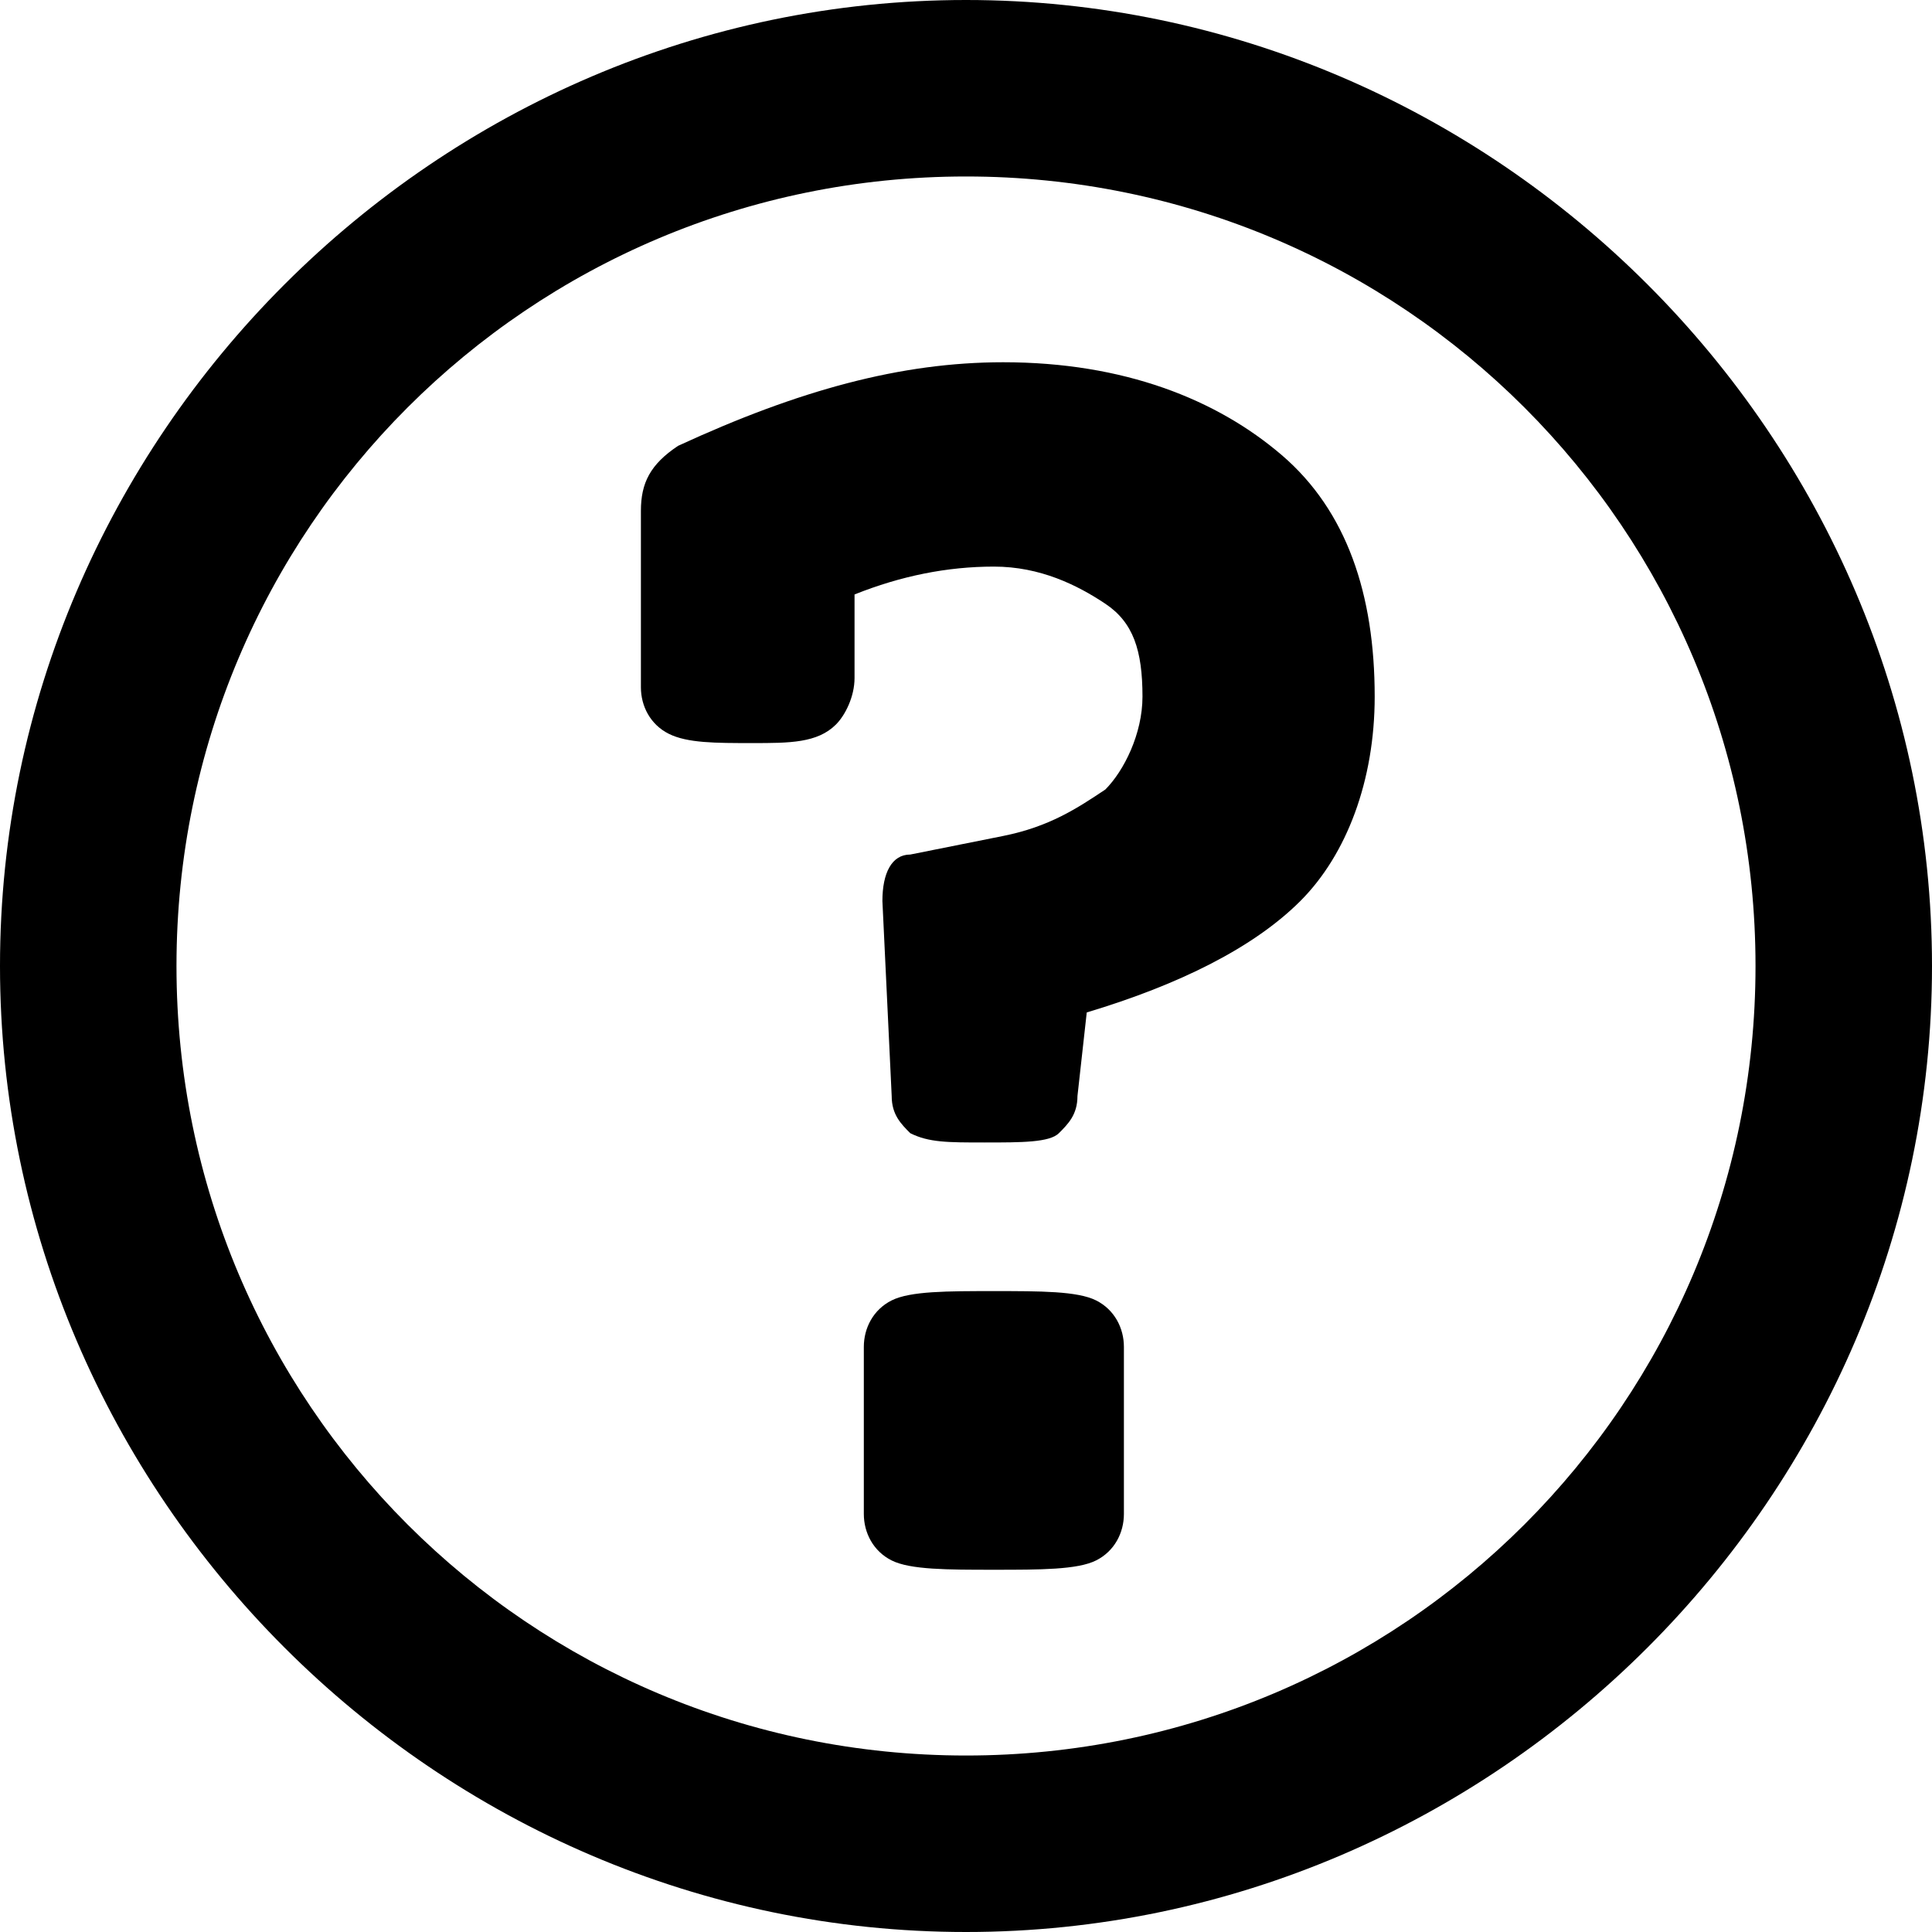
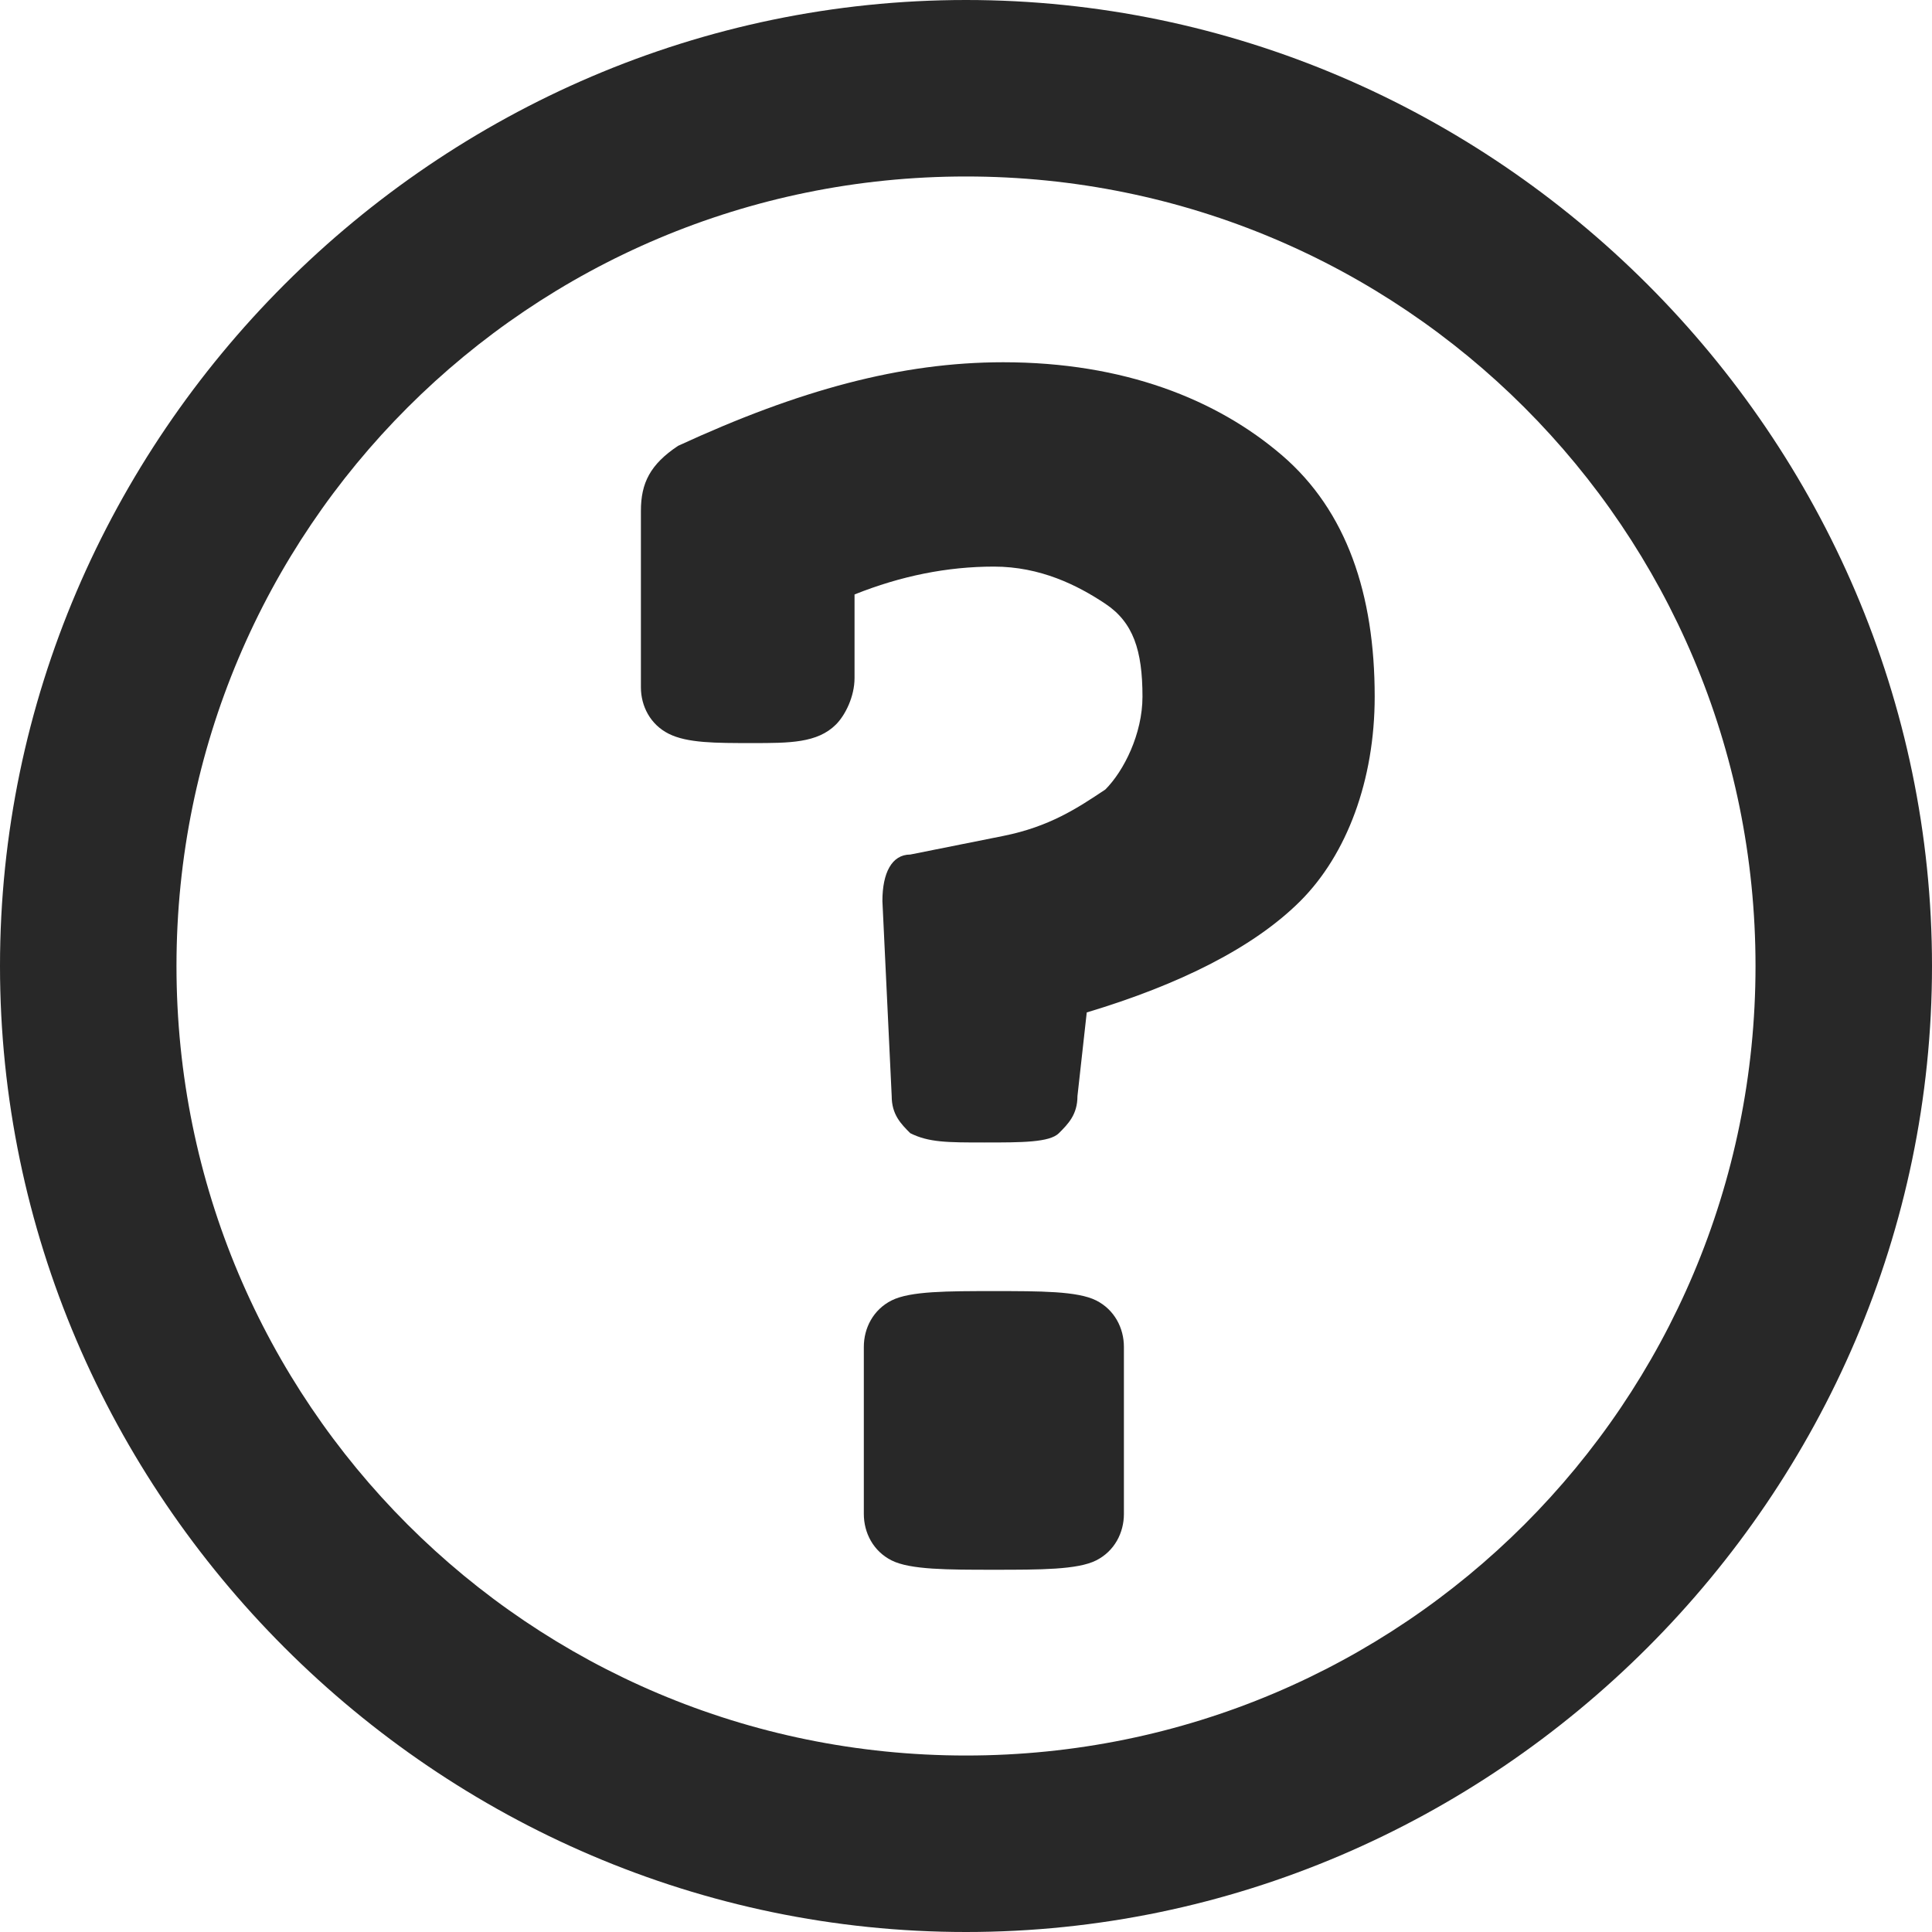
<svg xmlns="http://www.w3.org/2000/svg" version="1.1" id="Layer_1" x="0px" y="0px" viewBox="0 0 20.8 20.8" style="enable-background:new 0 0 20.8 20.8;" xml:space="preserve">
-   <path d="M10.4,0C4.7,0,0,4.7,0,10.4s4.7,10.4,10.4,10.4s10.4-4.7,10.4-10.4C20.8,4.7,16.1,0,10.4,0z M10.4,18.9  c-4.7,0-8.5-3.8-8.5-8.5s3.8-8.5,8.5-8.5s8.5,3.8,8.5,8.5C18.9,15.1,15.1,18.9,10.4,18.9z" />
+   <style type="text/css">
+ 	.st0{fill:#282828;}
+ </style>
+   <path class="st0" d="M10.4,0C4.7,0,0,4.7,0,10.4s4.7,10.4,10.4,10.4s10.4-4.7,10.4-10.4S16.1,0,10.4,0z M10.4,18.9  c-4.7,0-8.5-3.8-8.5-8.5s3.8-8.5,8.5-8.5s8.5,3.8,8.5,8.5S15.1,18.9,10.4,18.9z" />
  <g>
-     <path d="M13.8,4.9c0.7,0.6,1,1.5,1,2.6c0,0.9-0.3,1.7-0.8,2.2c-0.5,0.5-1.3,0.9-2.3,1.2l-0.1,0.9c0,0.2-0.1,0.3-0.2,0.4   c-0.1,0.1-0.4,0.1-0.8,0.1s-0.6,0-0.8-0.1c-0.1-0.1-0.2-0.2-0.2-0.4L9.5,9.7c0-0.3,0.1-0.5,0.3-0.5l1-0.2c0.5-0.1,0.8-0.3,1.1-0.5   c0.2-0.2,0.4-0.6,0.4-1c0-0.5-0.1-0.8-0.4-1c-0.3-0.2-0.7-0.4-1.2-0.4c-0.5,0-1,0.1-1.5,0.3v0.9c0,0.2-0.1,0.4-0.2,0.5   C8.8,8,8.5,8,8.1,8C7.7,8,7.4,8,7.2,7.9C7,7.8,6.9,7.6,6.9,7.4V5.5C6.9,5.2,7,5,7.3,4.8c1.3-0.6,2.4-0.9,3.5-0.9   C12.1,3.9,13.1,4.3,13.8,4.9z M11.8,14c0.2,0.1,0.3,0.3,0.3,0.5v1.8c0,0.2-0.1,0.4-0.3,0.5c-0.2,0.1-0.6,0.1-1.1,0.1   s-0.9,0-1.1-0.1c-0.2-0.1-0.3-0.3-0.3-0.5v-1.8c0-0.2,0.1-0.4,0.3-0.5c0.2-0.1,0.6-0.1,1.1-0.1S11.6,13.9,11.8,14z" />
+     <path class="st0" d="M13.8,4.9c0.7,0.6,1,1.5,1,2.6c0,0.9-0.3,1.7-0.8,2.2s-1.3,0.9-2.3,1.2l-0.1,0.9c0,0.2-0.1,0.3-0.2,0.4   c-0.1,0.1-0.4,0.1-0.8,0.1s-0.6,0-0.8-0.1c-0.1-0.1-0.2-0.2-0.2-0.4L9.5,9.7c0-0.3,0.1-0.5,0.3-0.5l1-0.2c0.5-0.1,0.8-0.3,1.1-0.5   c0.2-0.2,0.4-0.6,0.4-1c0-0.5-0.1-0.8-0.4-1c-0.3-0.2-0.7-0.4-1.2-0.4s-1,0.1-1.5,0.3v0.9c0,0.2-0.1,0.4-0.2,0.5C8.8,8,8.5,8,8.1,8   C7.7,8,7.4,8,7.2,7.9C7,7.8,6.9,7.6,6.9,7.4V5.5C6.9,5.2,7,5,7.3,4.8c1.3-0.6,2.4-0.9,3.5-0.9C12.1,3.9,13.1,4.3,13.8,4.9z    M11.8,14c0.2,0.1,0.3,0.3,0.3,0.5v1.8c0,0.2-0.1,0.4-0.3,0.5s-0.6,0.1-1.1,0.1s-0.9,0-1.1-0.1c-0.2-0.1-0.3-0.3-0.3-0.5v-1.8   c0-0.2,0.1-0.4,0.3-0.5s0.6-0.1,1.1-0.1S11.6,13.9,11.8,14z" />
  </g>
</svg>
